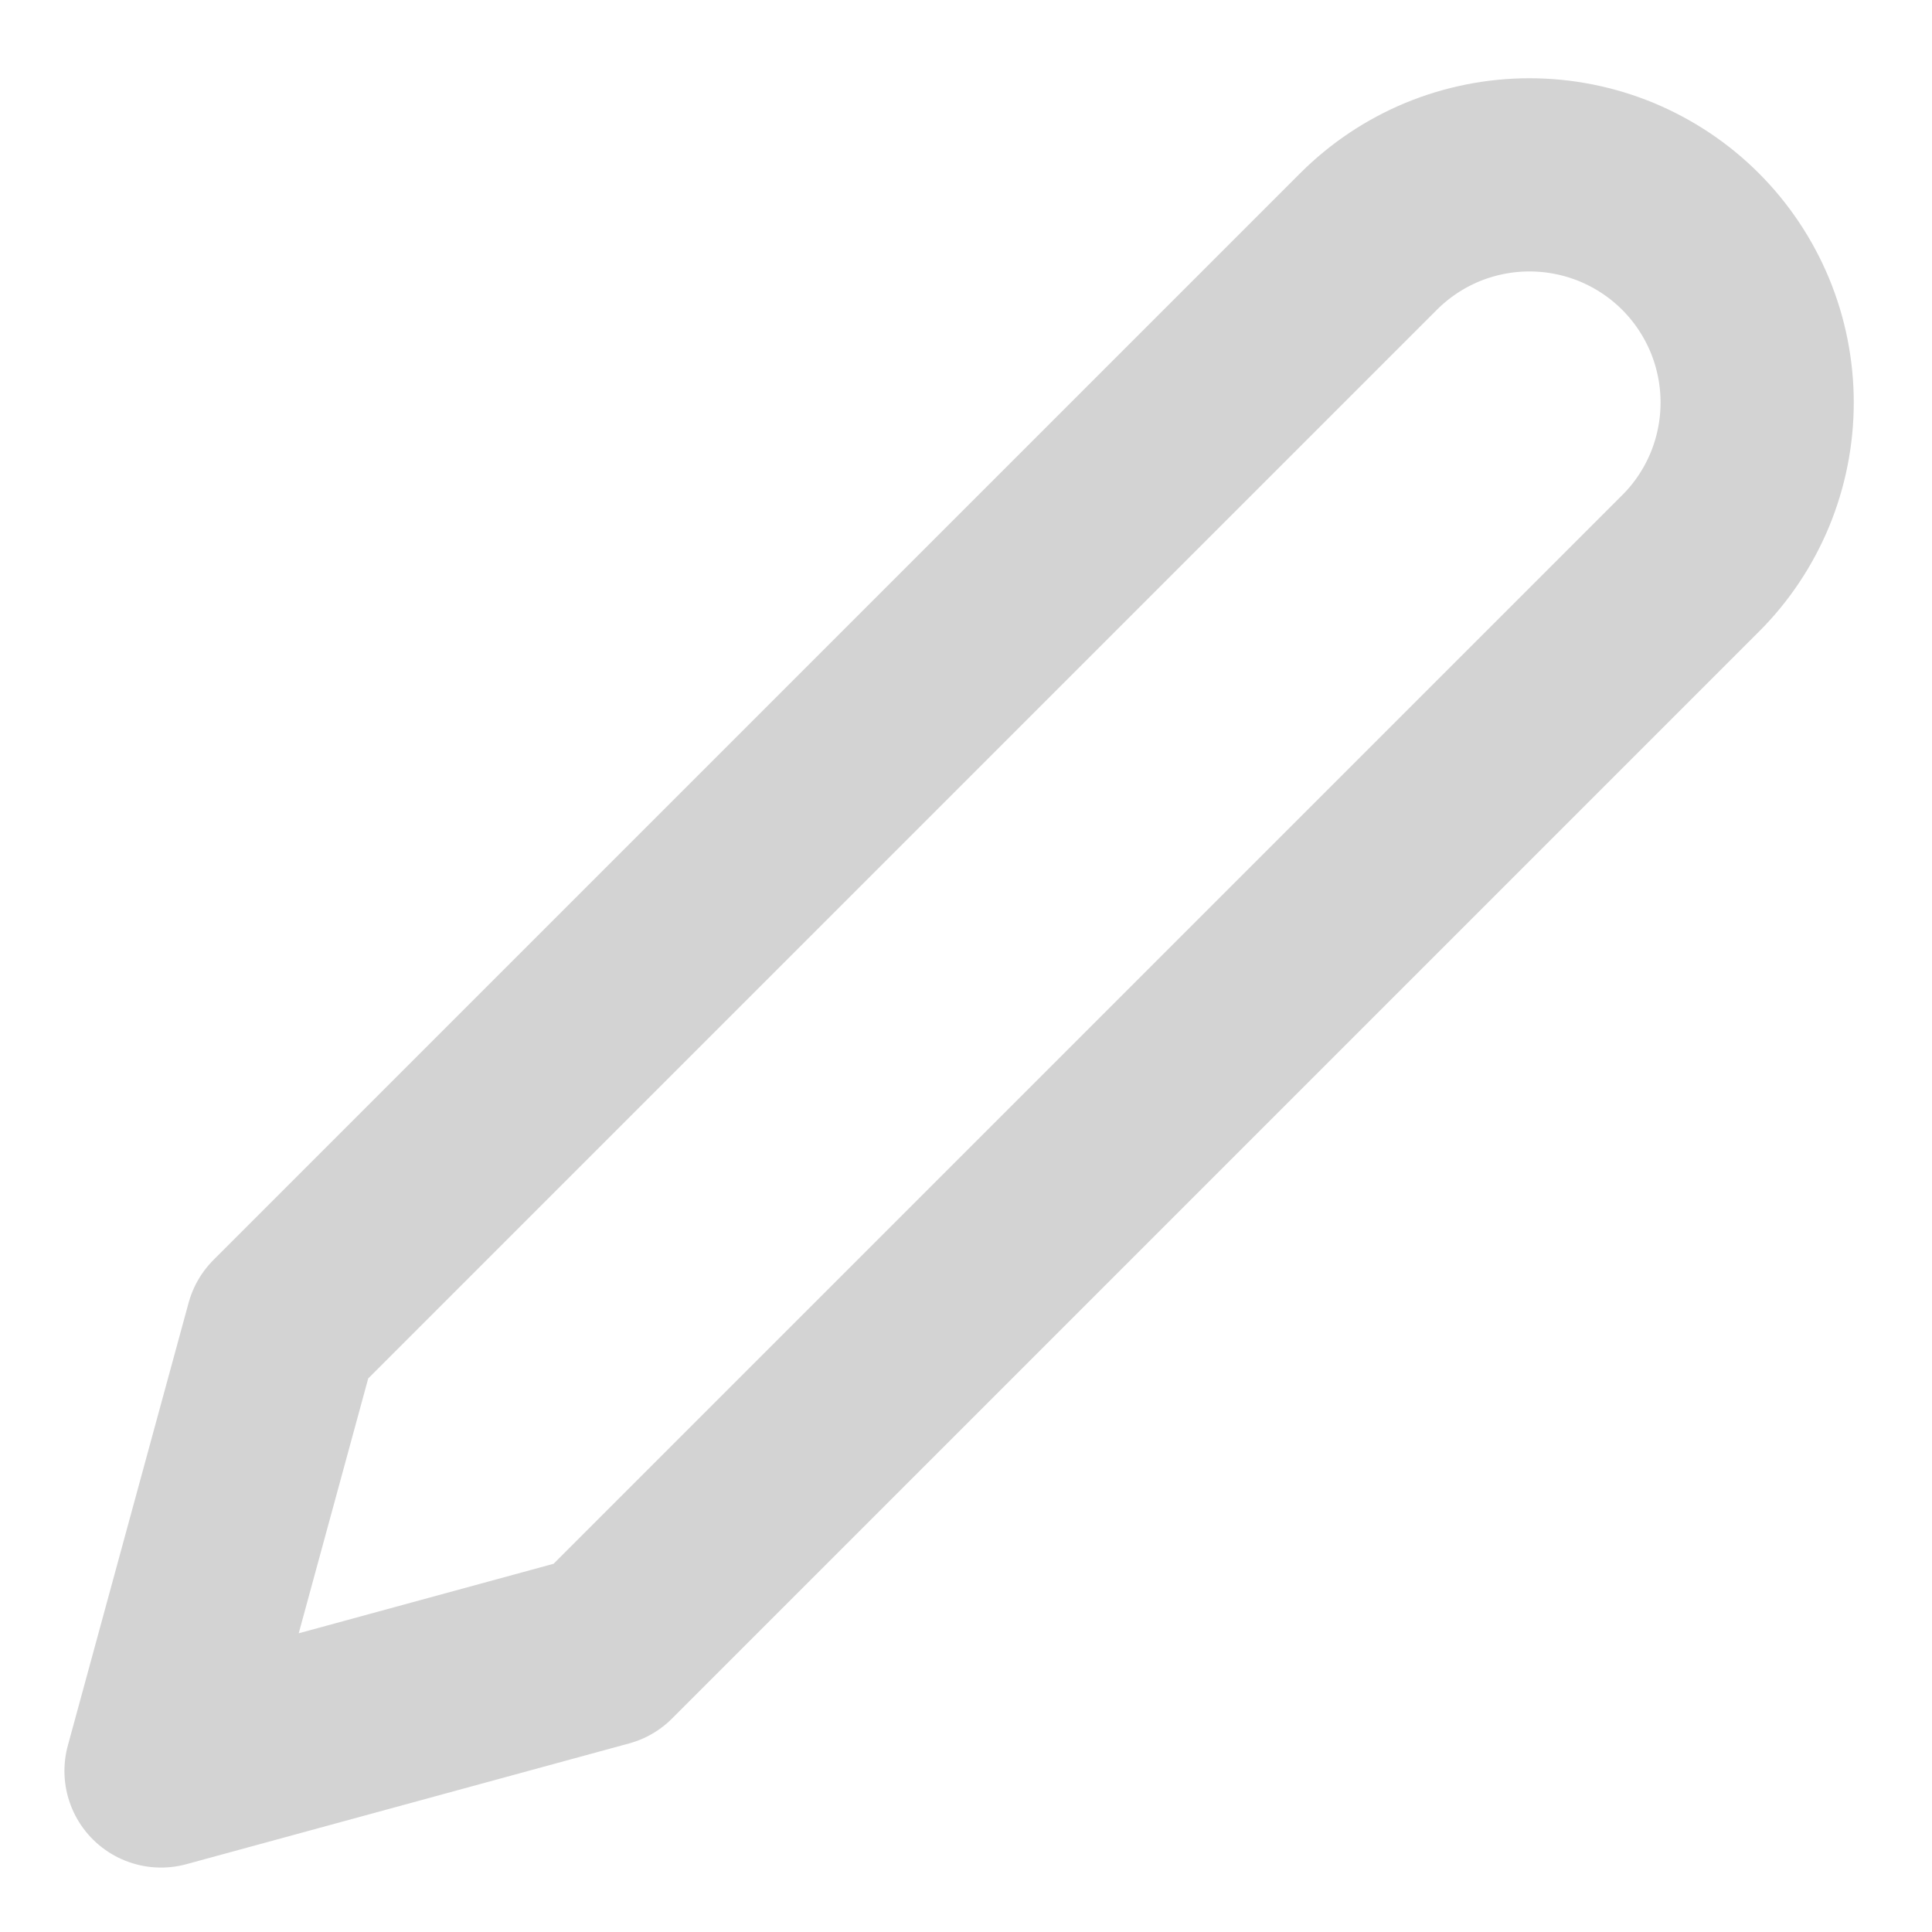
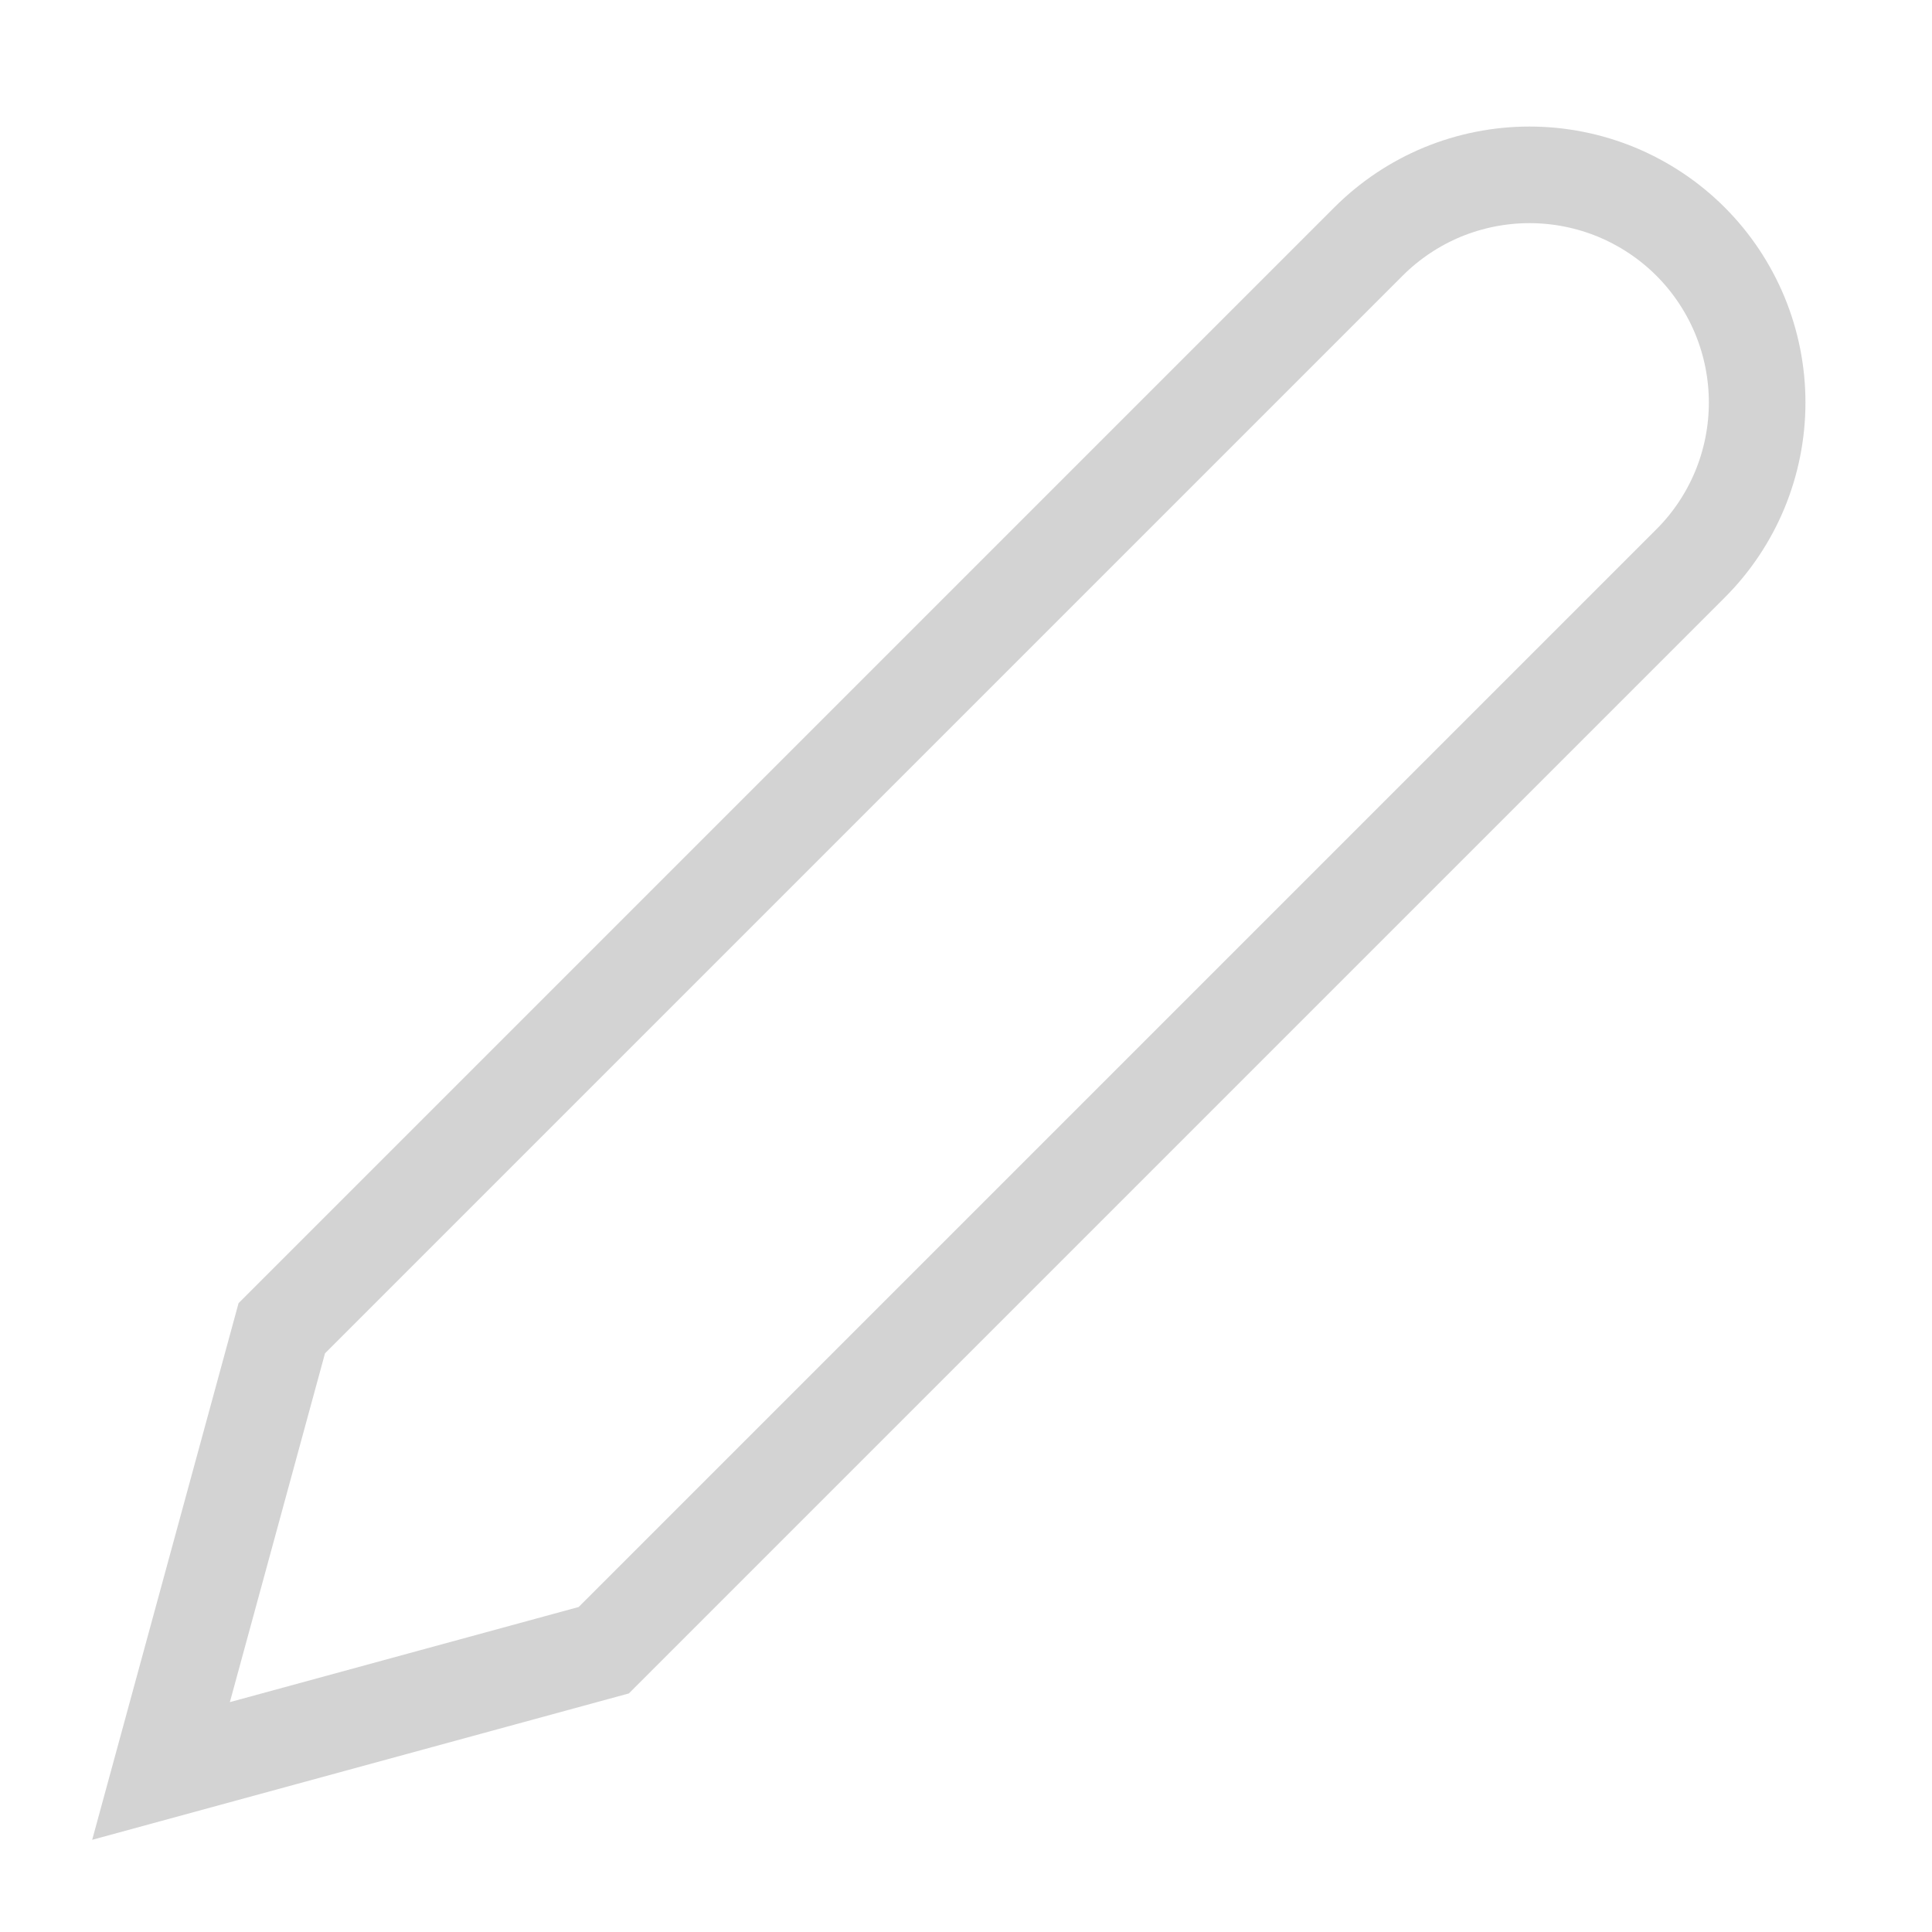
<svg xmlns="http://www.w3.org/2000/svg" width="20" height="20" viewBox="0 0 20 20" fill="none">
-   <path d="M14.167 2.5C14.386 2.281 14.645 2.108 14.931 1.989C15.217 1.871 15.524 1.81 15.833 1.81C16.143 1.81 16.449 1.871 16.735 1.989C17.021 2.108 17.281 2.281 17.5 2.5C17.719 2.719 17.892 2.979 18.011 3.265C18.129 3.551 18.19 3.857 18.19 4.167C18.19 4.476 18.129 4.783 18.011 5.069C17.892 5.355 17.719 5.615 17.5 5.833L6.25 17.083L1.667 18.333L2.917 13.75L14.167 2.5Z" stroke="#D3D3D3" stroke-width="2" stroke-linecap="round" stroke-linejoin="round" />
+   <path d="M14.167 2.5C14.386 2.281 14.645 2.108 14.931 1.989C15.217 1.871 15.524 1.81 15.833 1.81C16.143 1.81 16.449 1.871 16.735 1.989C17.021 2.108 17.281 2.281 17.5 2.5C17.719 2.719 17.892 2.979 18.011 3.265C18.129 3.551 18.19 3.857 18.19 4.167C18.19 4.476 18.129 4.783 18.011 5.069C17.892 5.355 17.719 5.615 17.5 5.833L6.25 17.083L1.667 18.333L2.917 13.75L14.167 2.5Z" stroke="#D3D3D3" strokeWidth="2" strokeLinecap="round" strokeLinejoin="round" />
</svg>
